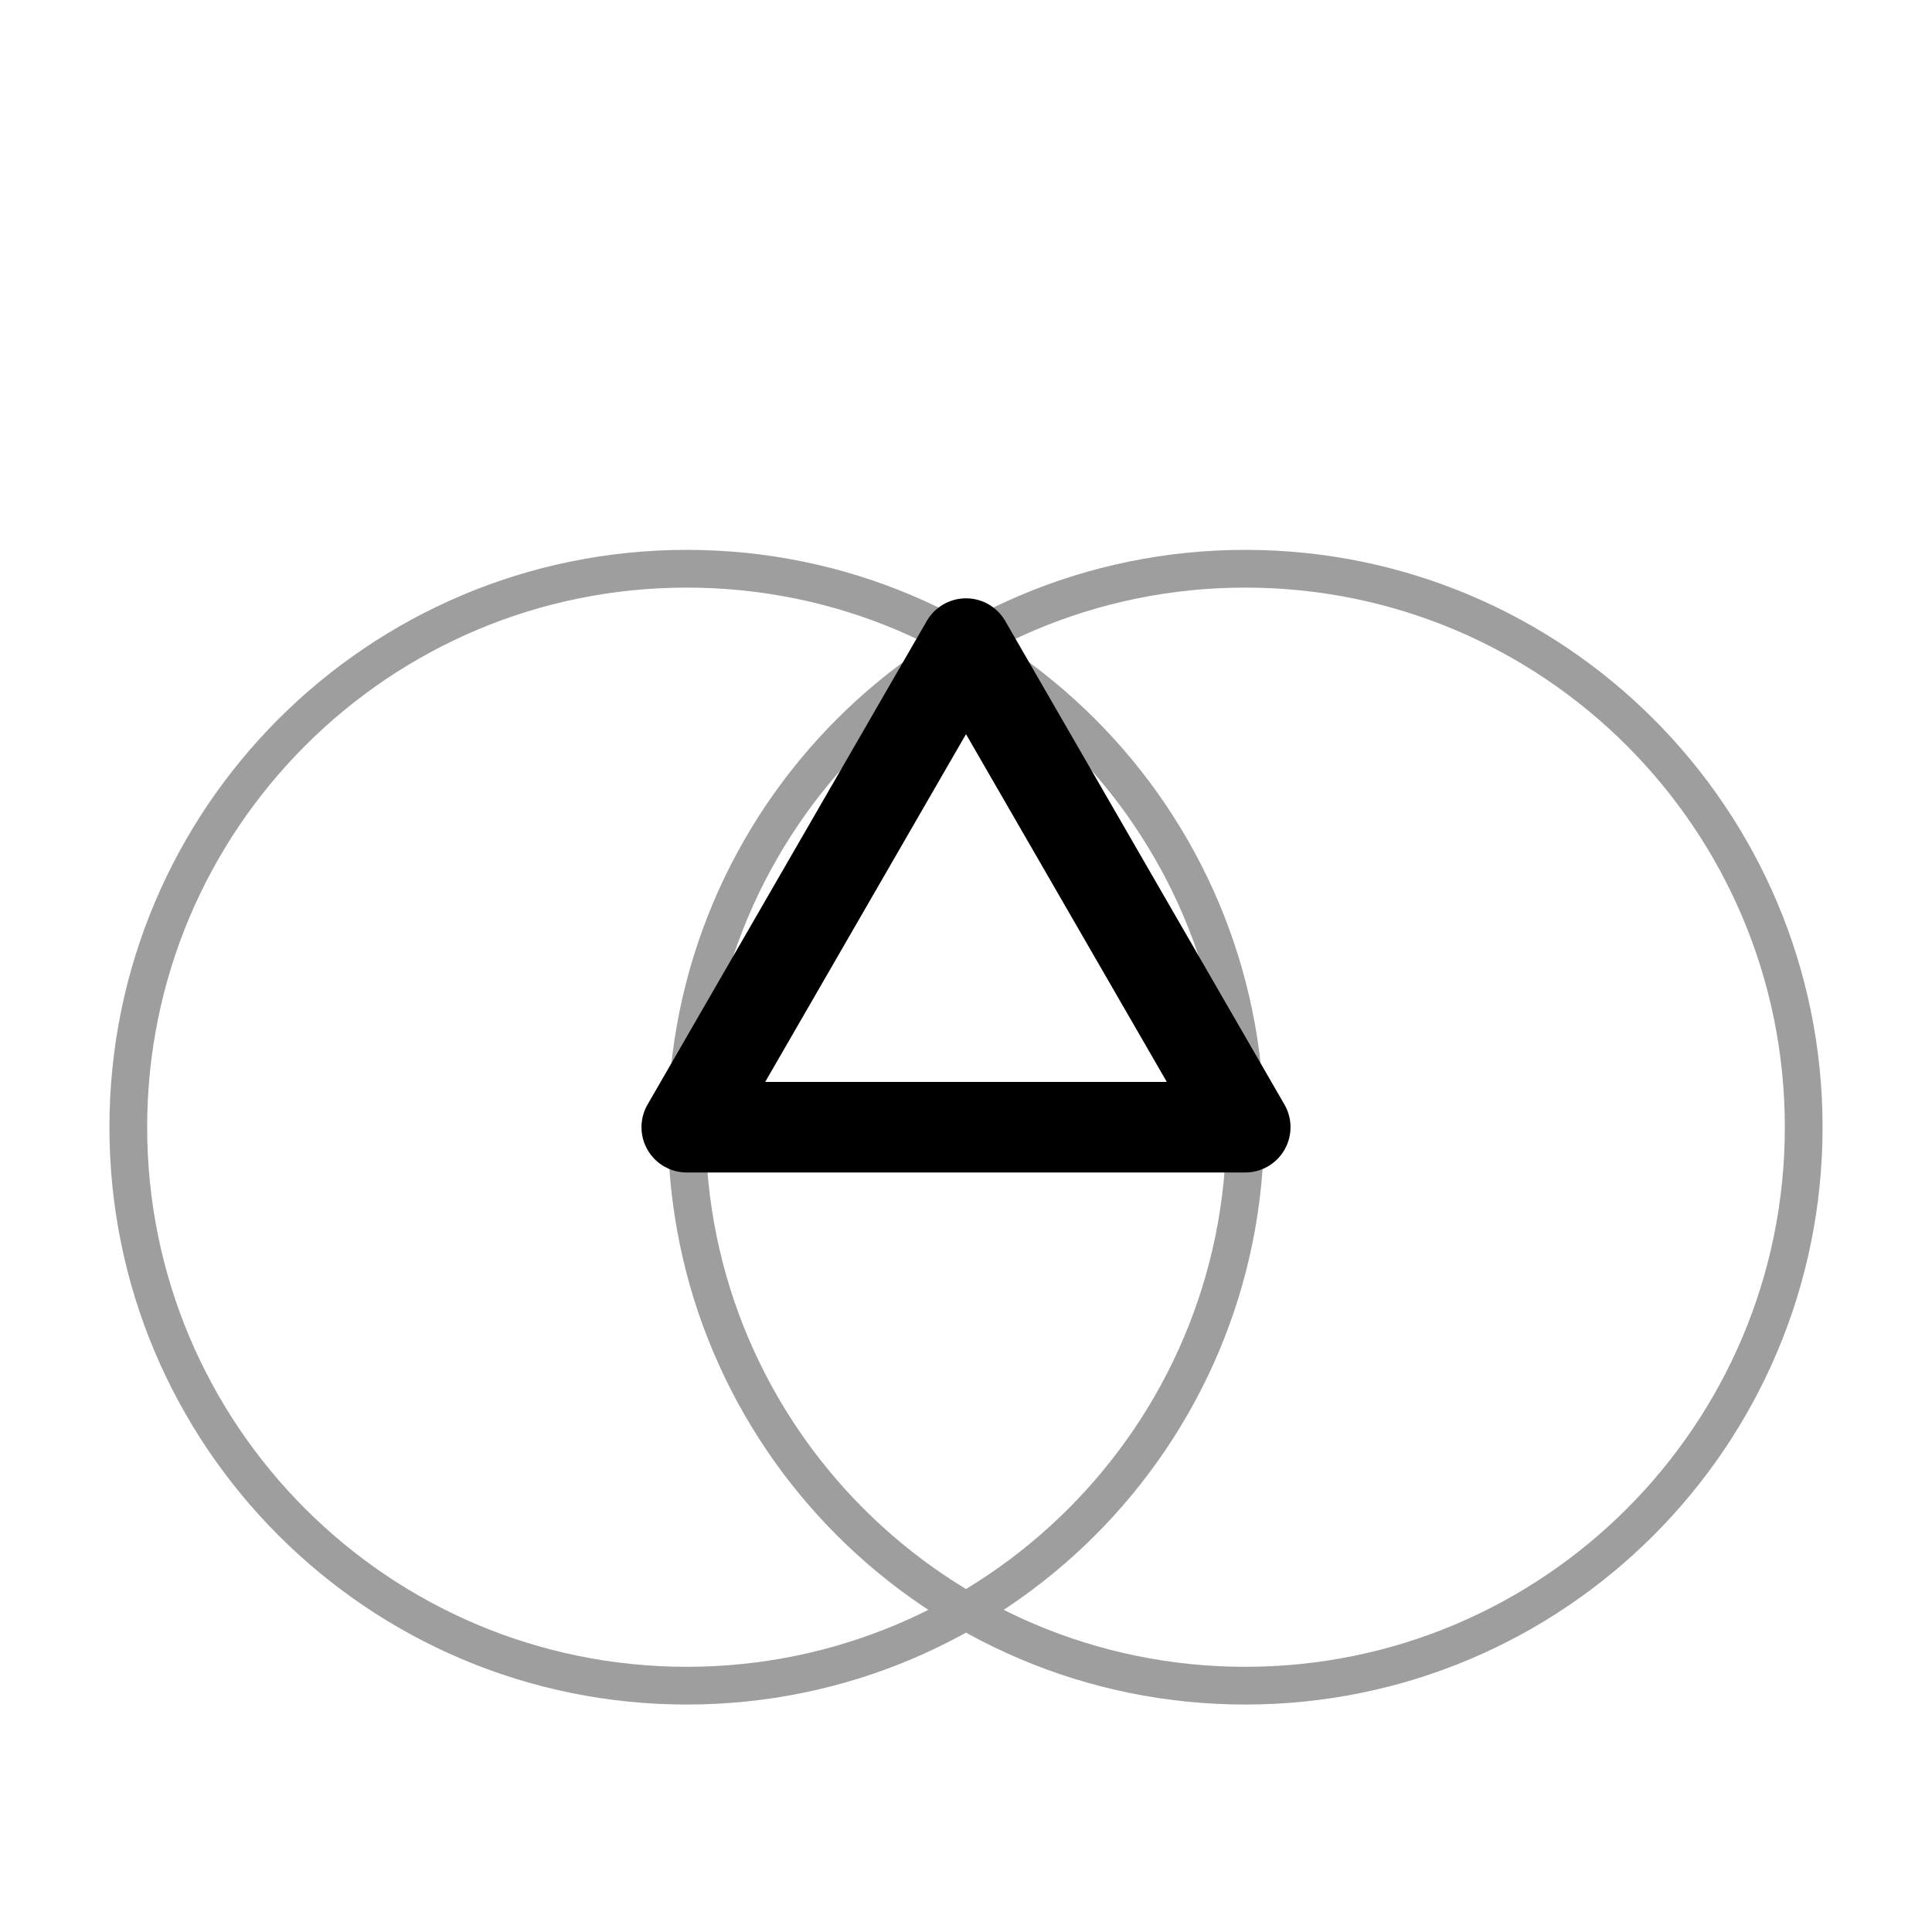
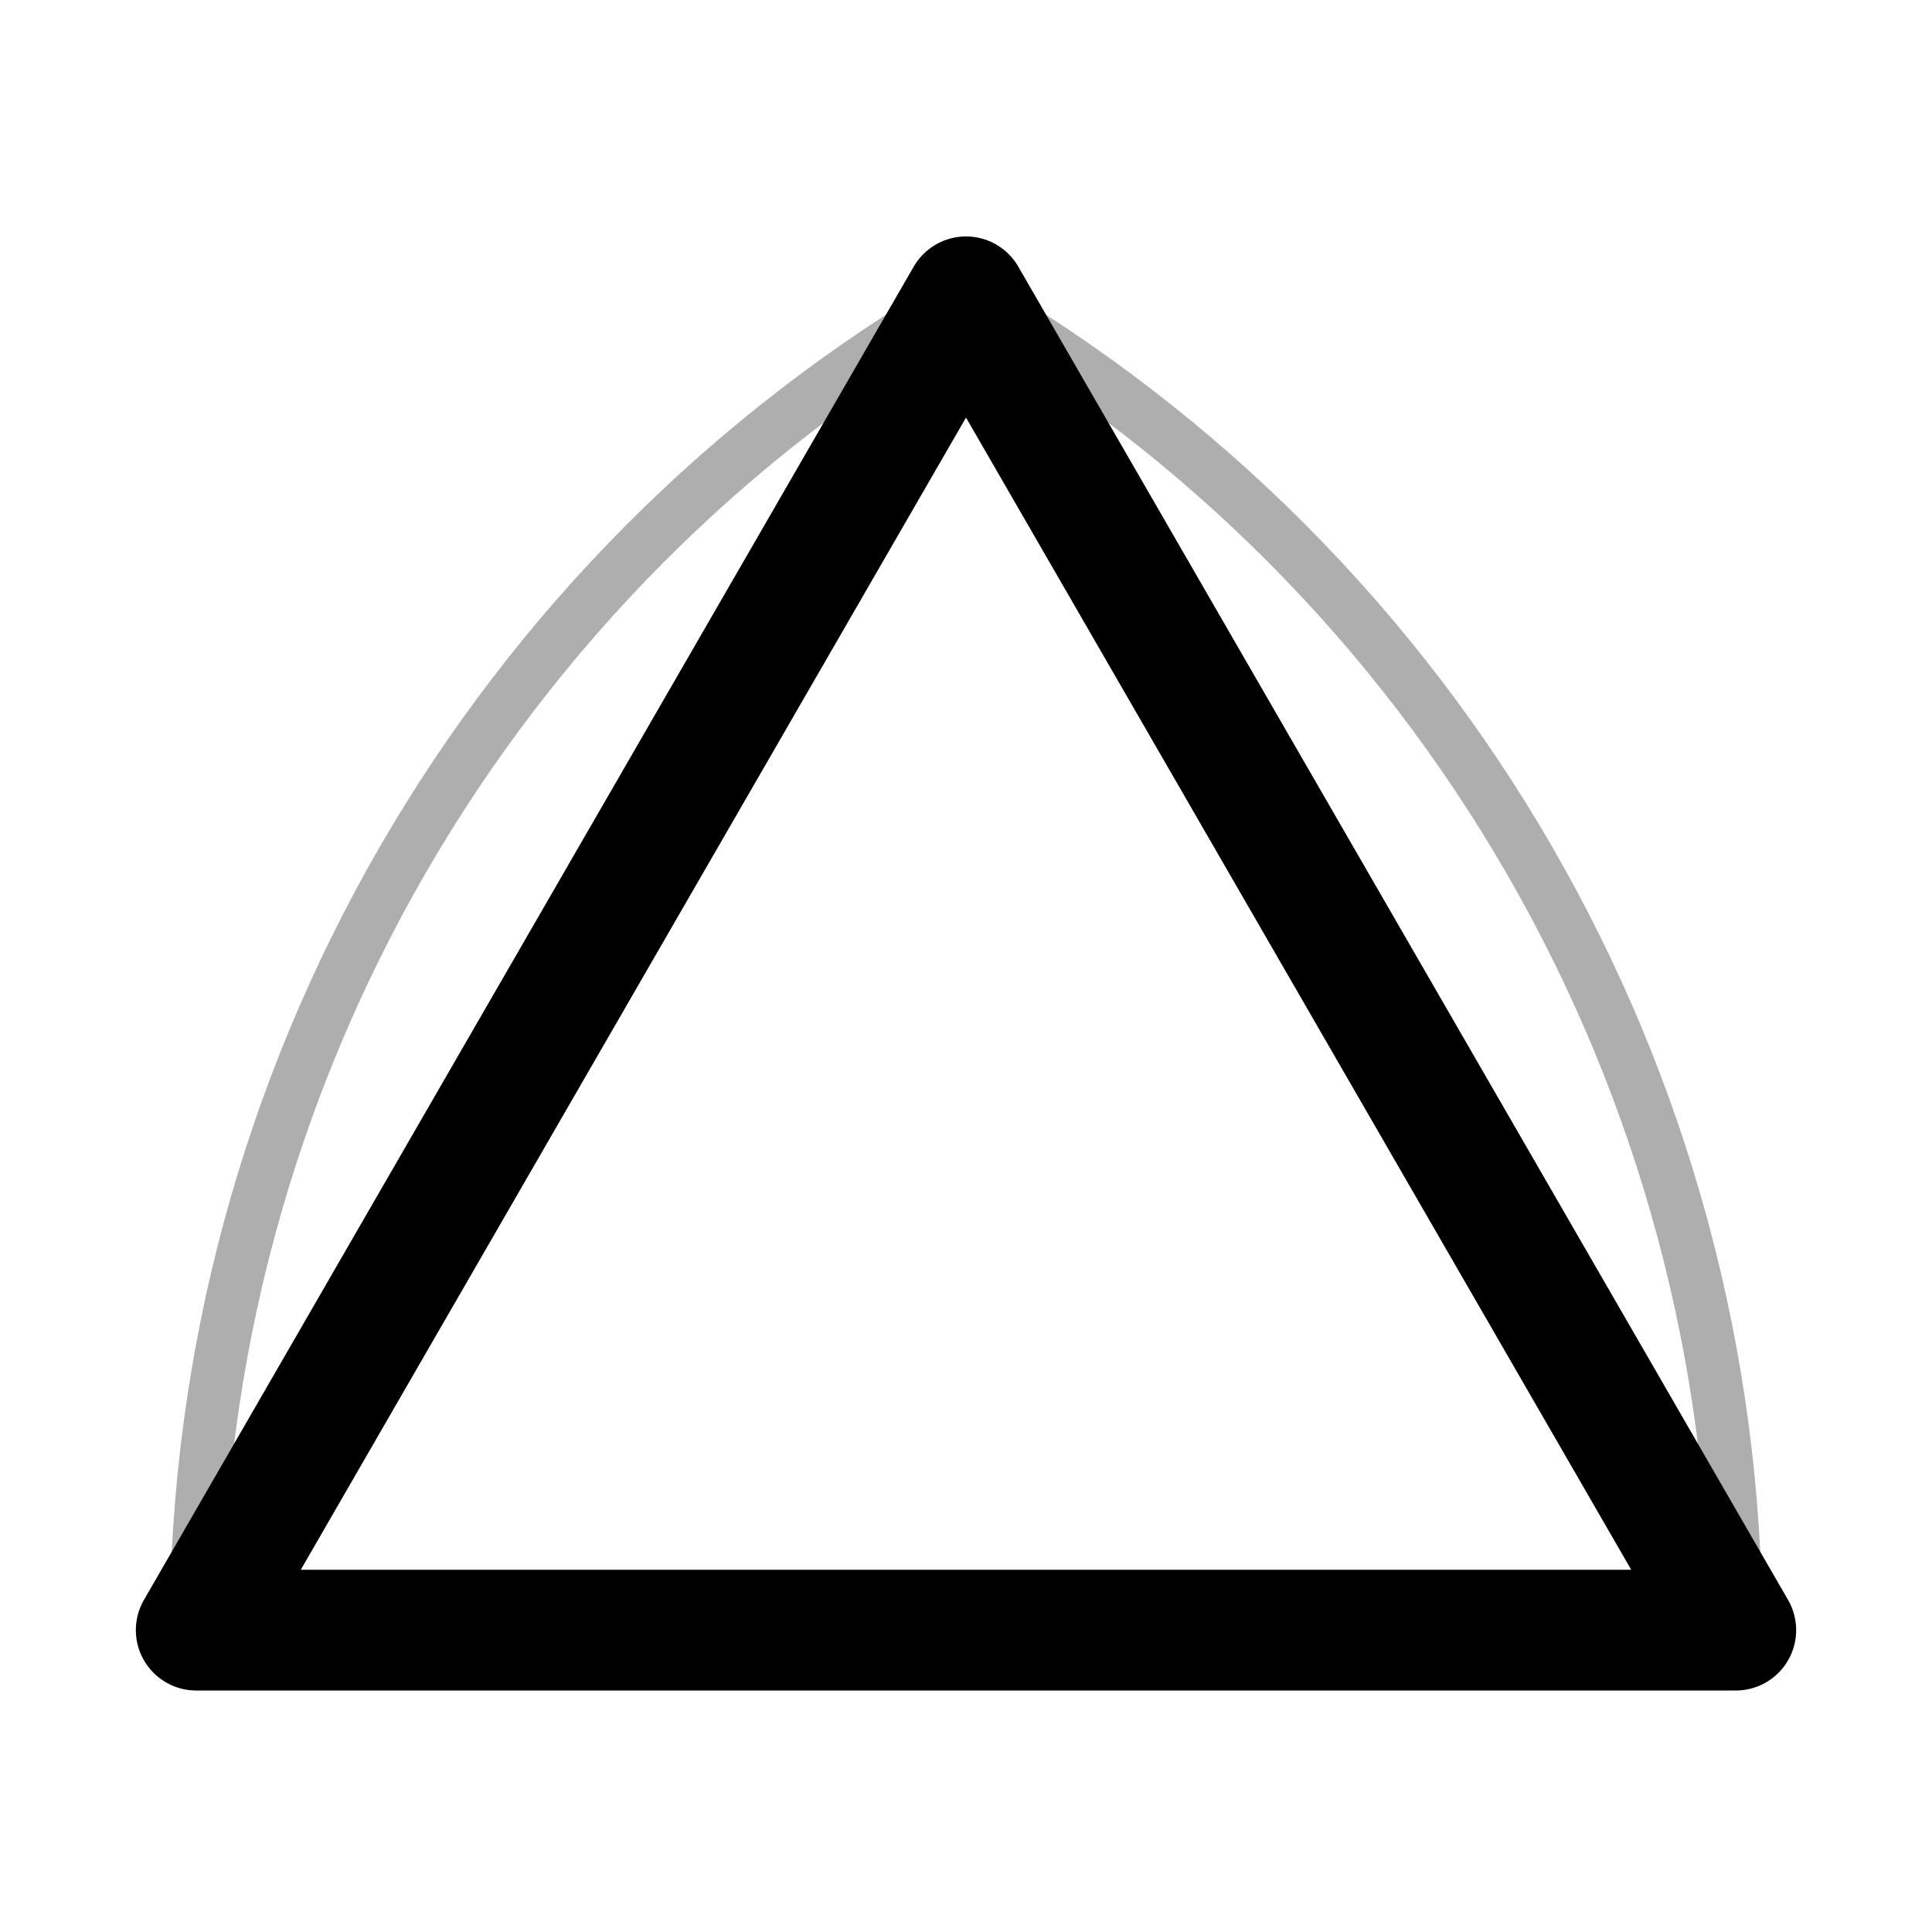
<svg xmlns="http://www.w3.org/2000/svg" viewBox="0 0 256 256" width="256" height="256" role="img" aria-label="Euclid">
  <g fill="none" stroke="currentColor" stroke-linejoin="round" stroke-linecap="round">
-     <g opacity="0.38" stroke-width="5">
-       <circle cx="91" cy="149.36" r="74" />
-       <circle cx="165" cy="149.36" r="74" />
+     <g opacity="0.32" stroke-width="7">
+       <path d="M 230 216 A 204 204 0 0 0 128 39.33" />
+       <path d="M 26 216 A 204 204 0 0 1 128 39.33" />
    </g>
-     <path d="M 91 149.36 L 165 149.36 L 128 85.28 Z" stroke-width="12" />
+     <path d="M 26 216 L 230 216 L 128 39.33 Z" stroke-width="16" />
  </g>
</svg>
